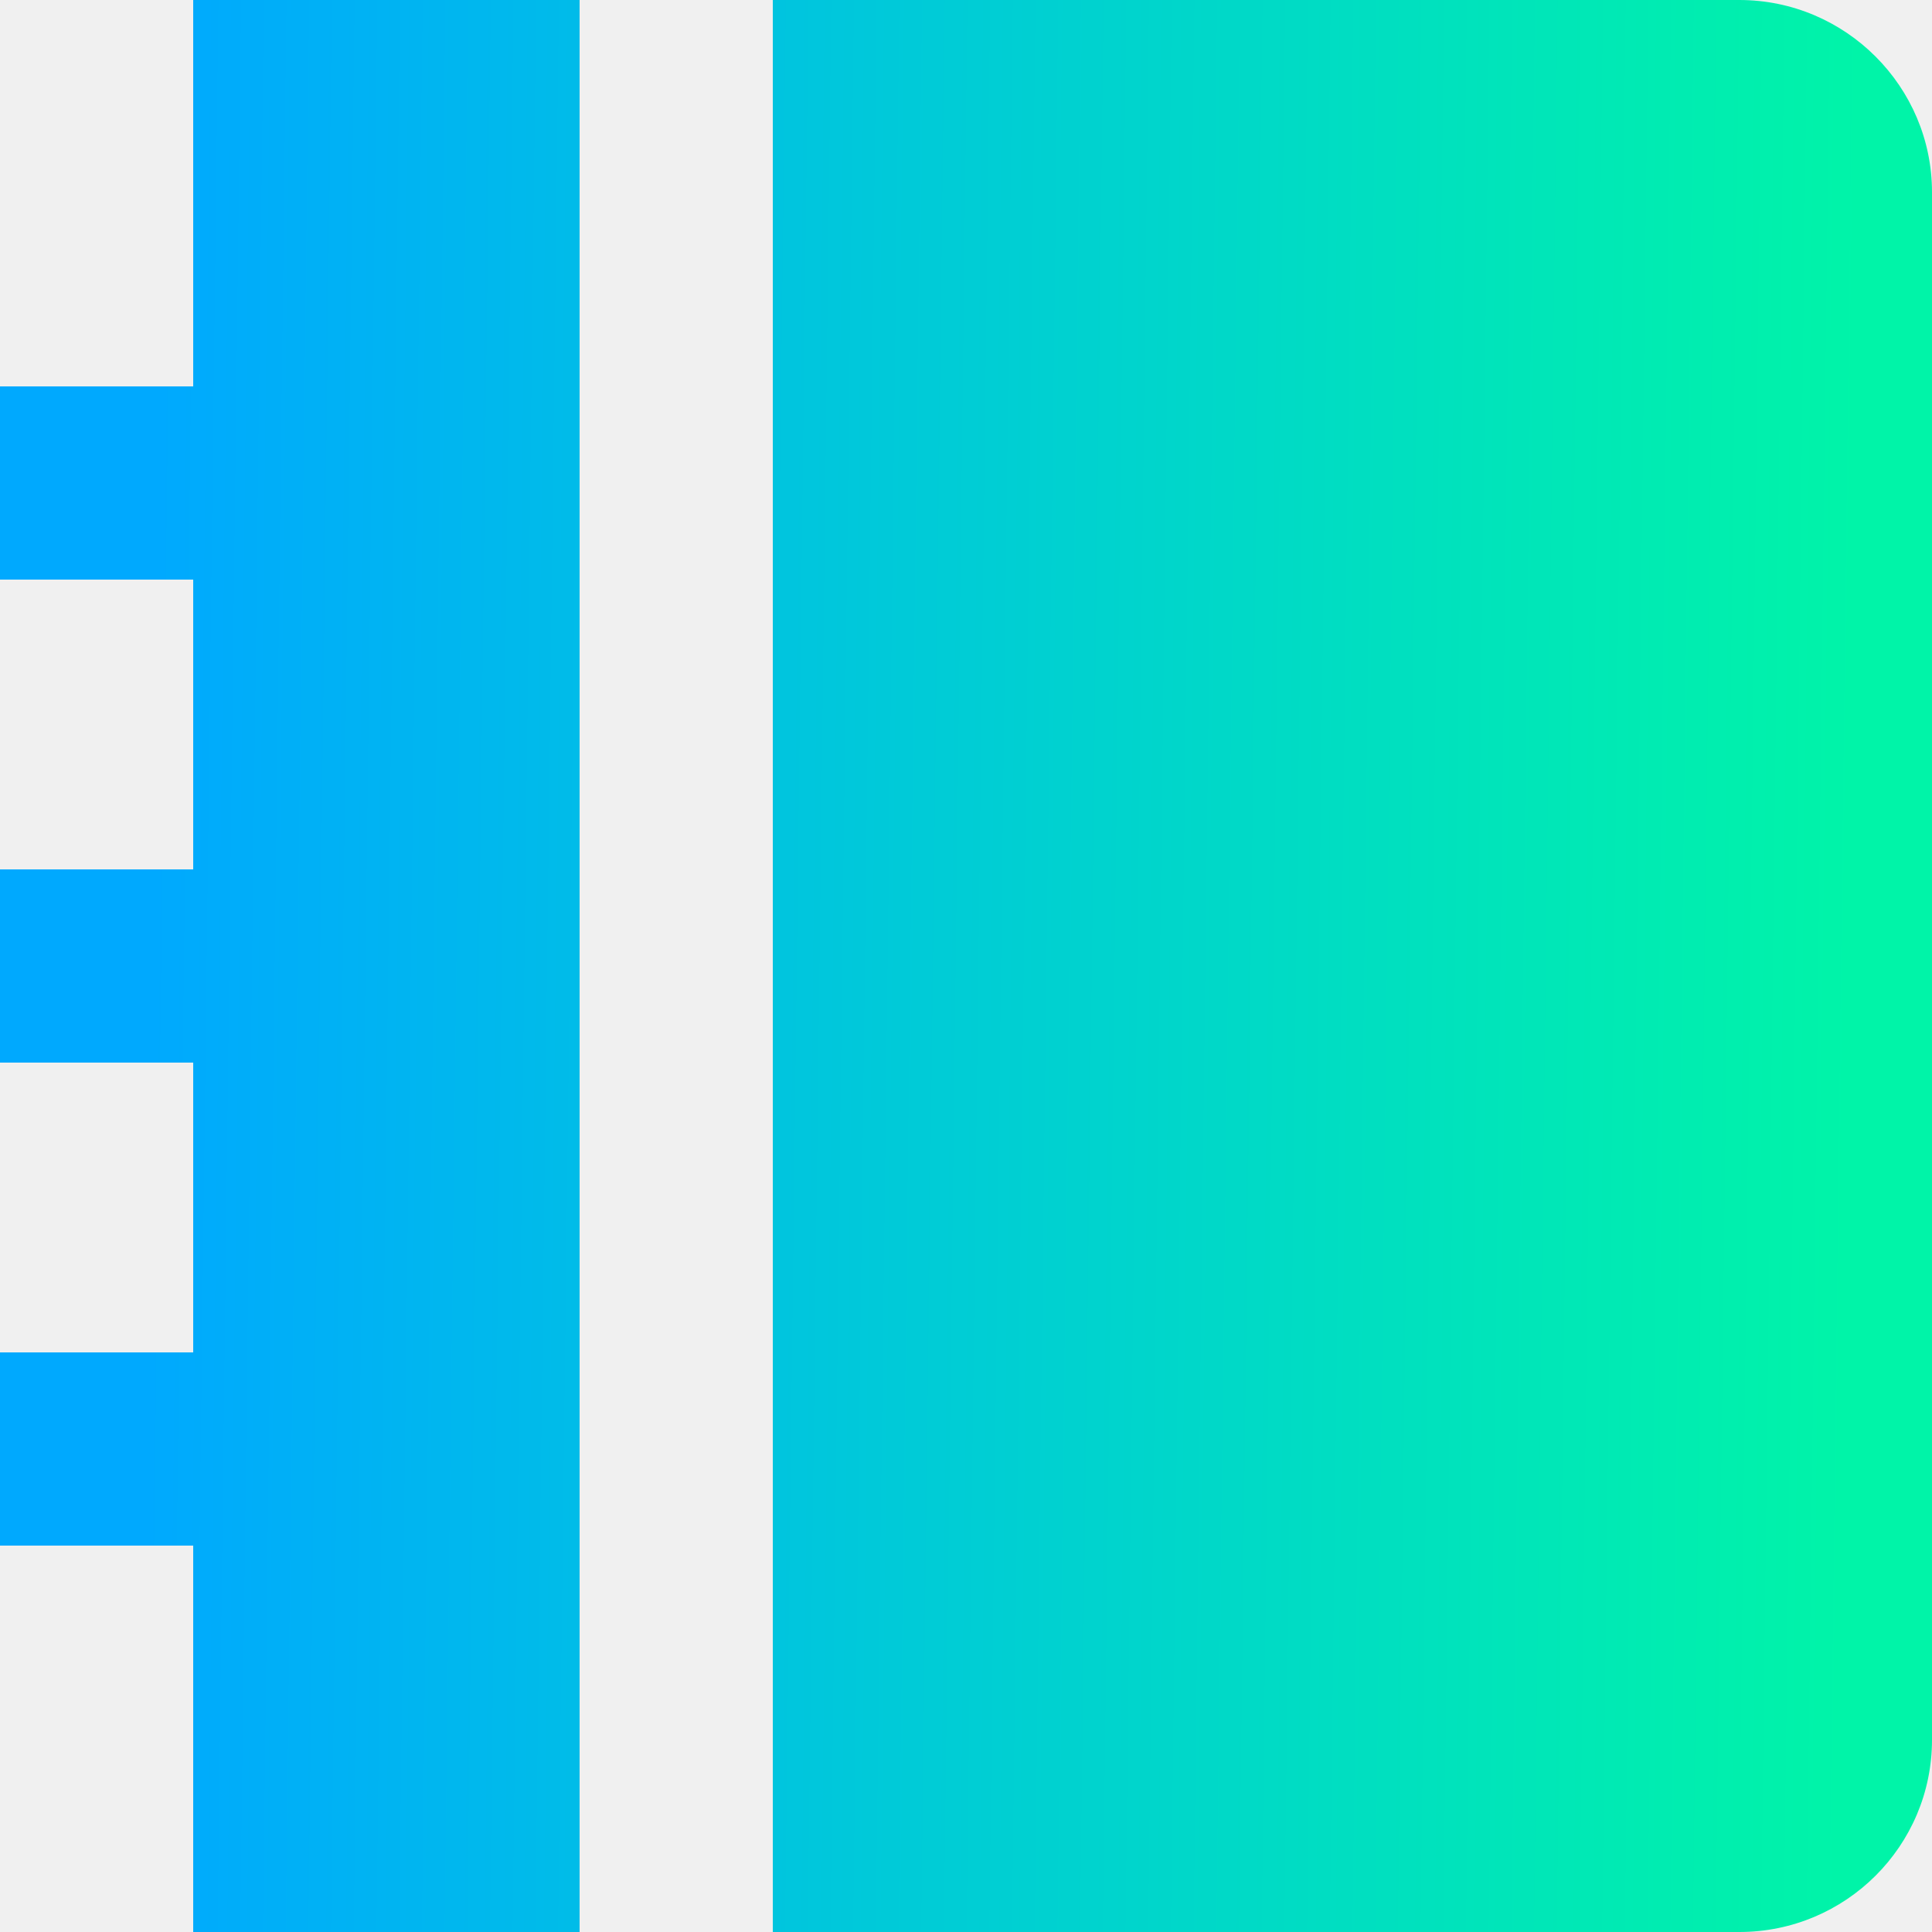
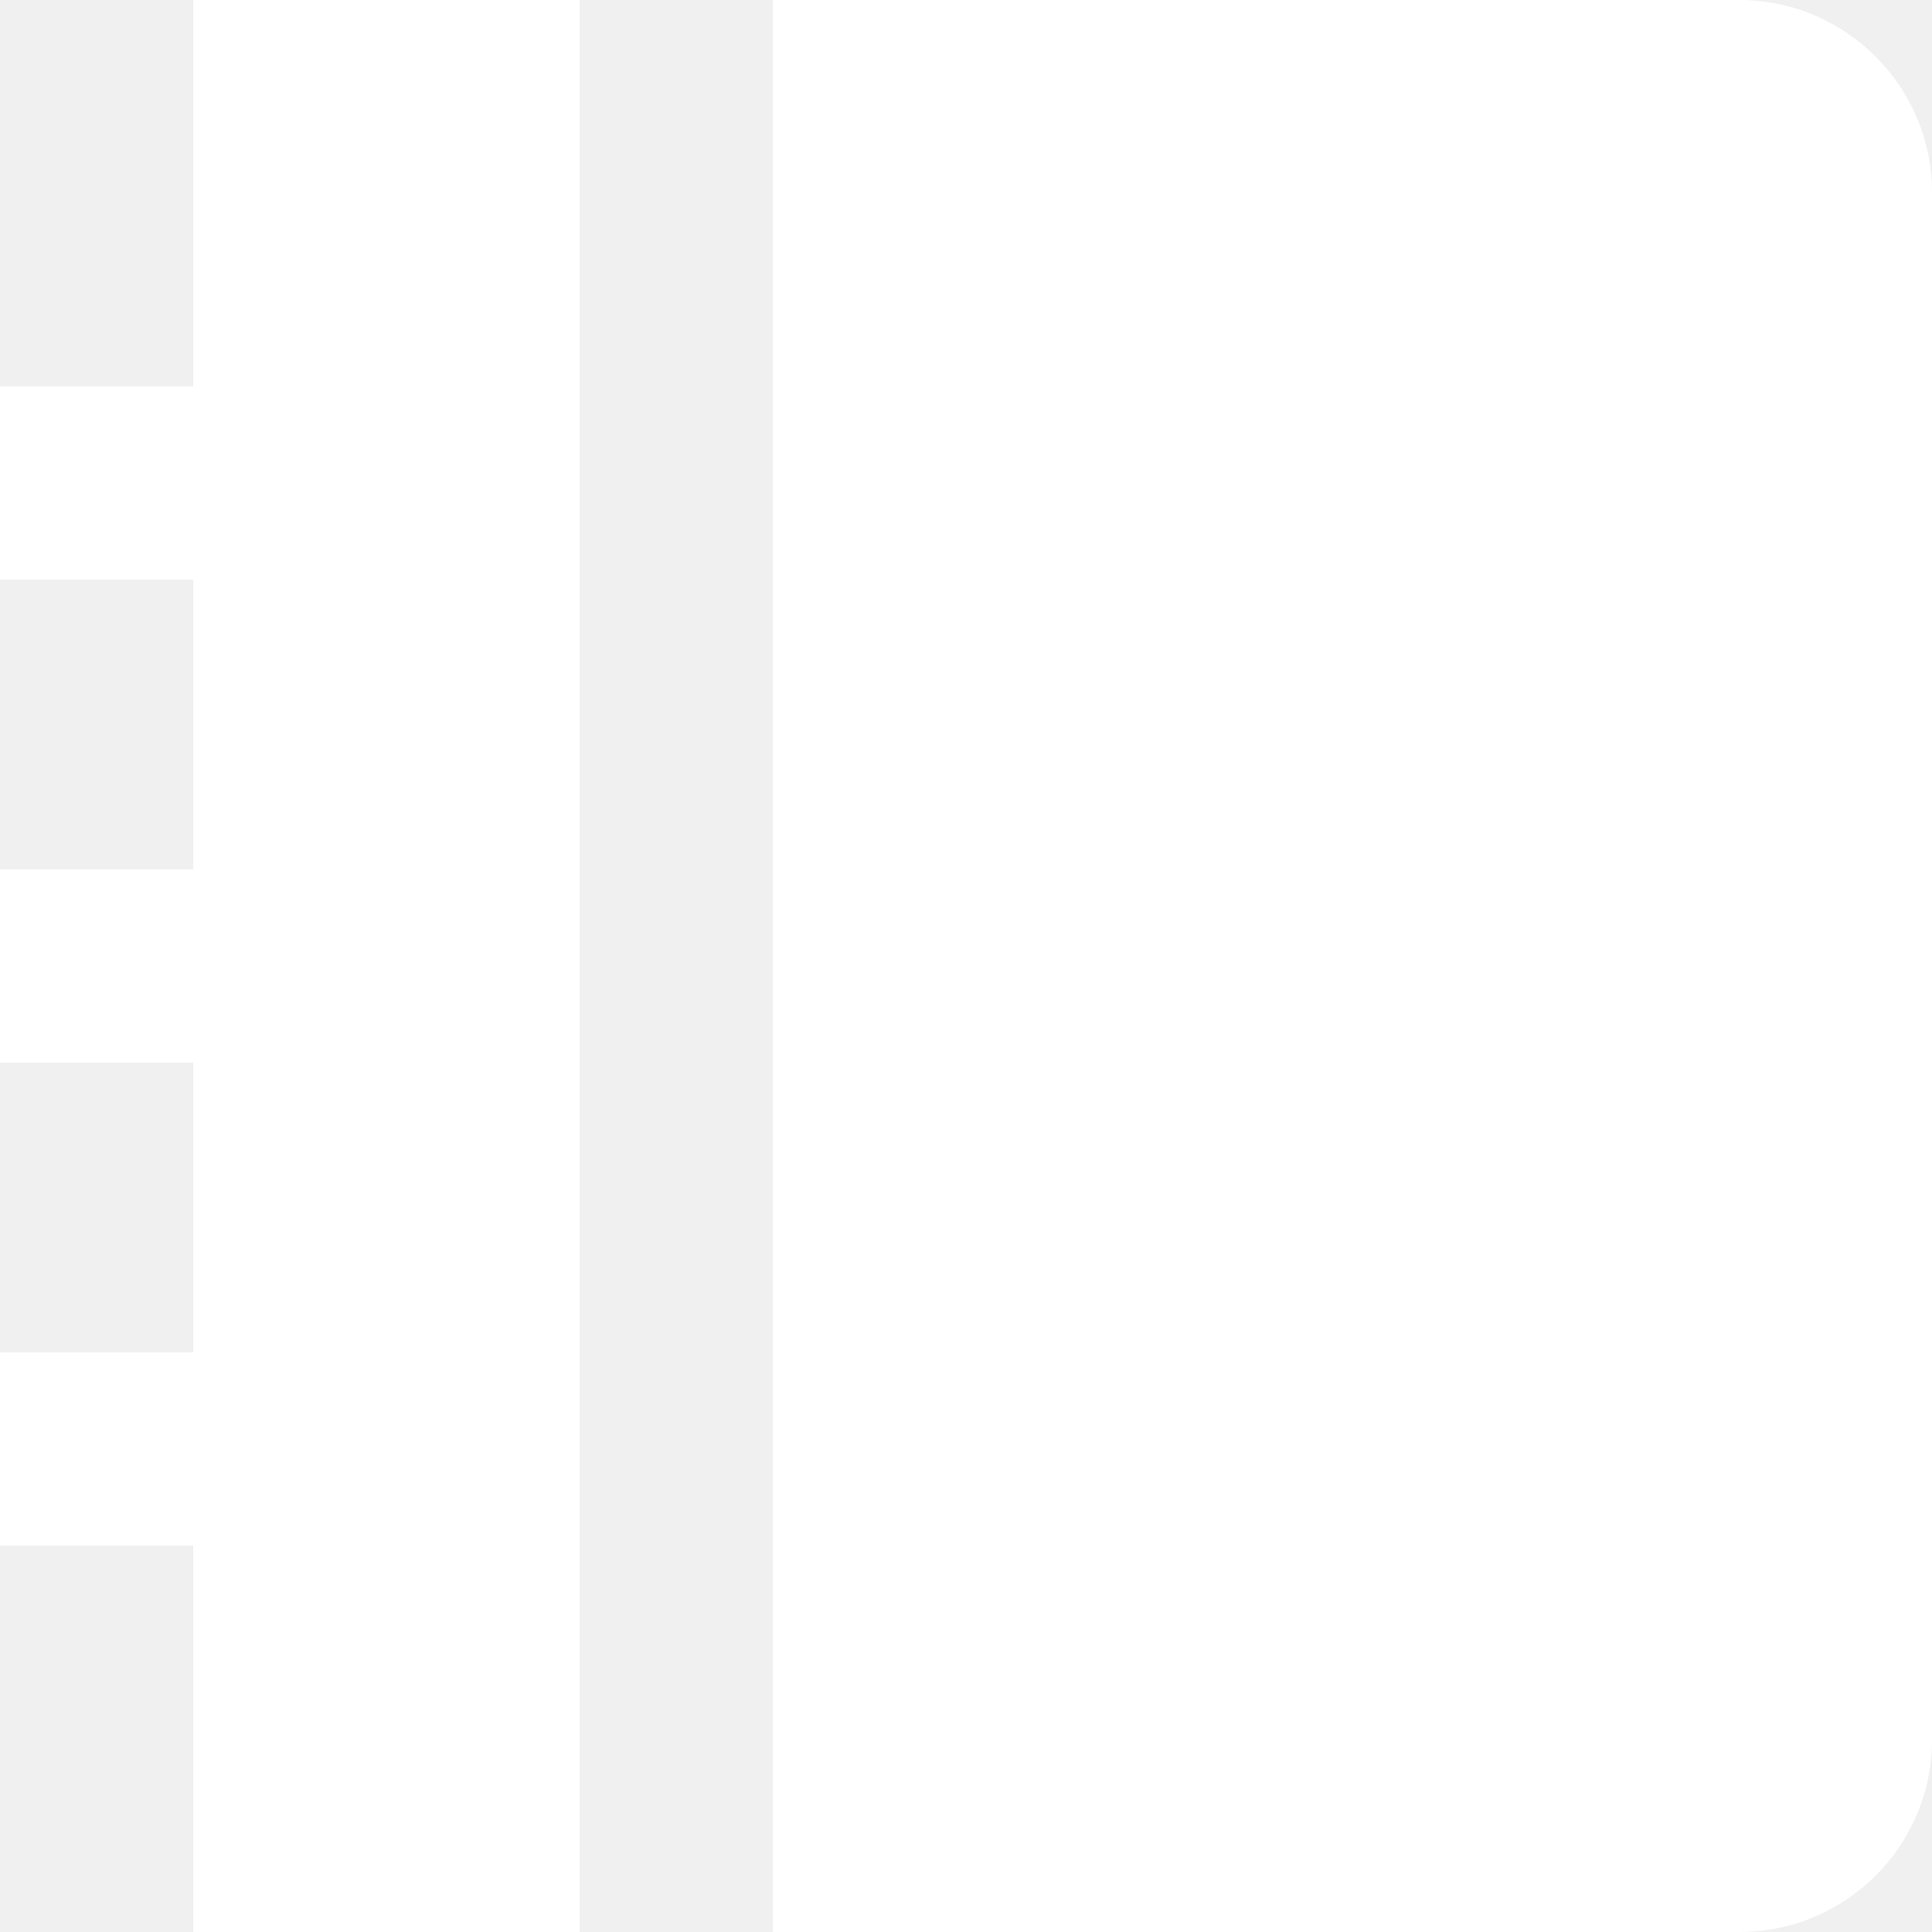
<svg xmlns="http://www.w3.org/2000/svg" width="20" height="20" viewBox="0 0 20 20" fill="none">
-   <path d="M6 0V20H2V16H0V14H2V11H0V9H2V6H0V4H2V0H6ZM18.005 0C19.107 0 20 0.898 20 1.99V18.01C20 19.109 19.107 20 18.005 20H8V0H18.005Z" fill="url(#paint0_linear_75_4674)" />
-   <defs>
-     <linearGradient id="paint0_linear_75_4674" x1="1.556" y1="10" x2="19.167" y2="10.215" gradientUnits="userSpaceOnUse">
-       <stop stop-color="#00A9FE" />
-       <stop offset="1" stop-color="#00F4A8" />
-     </linearGradient>
-   </defs>
+   <path d="M6 0V20H2V16H0V14H2V11H0V9H2V6H0V4H2V0H6ZM18.005 0C19.107 0 20 0.898 20 1.99V18.01C20 19.109 19.107 20 18.005 20H8V0H18.005Z" fill="white" />
</svg>
